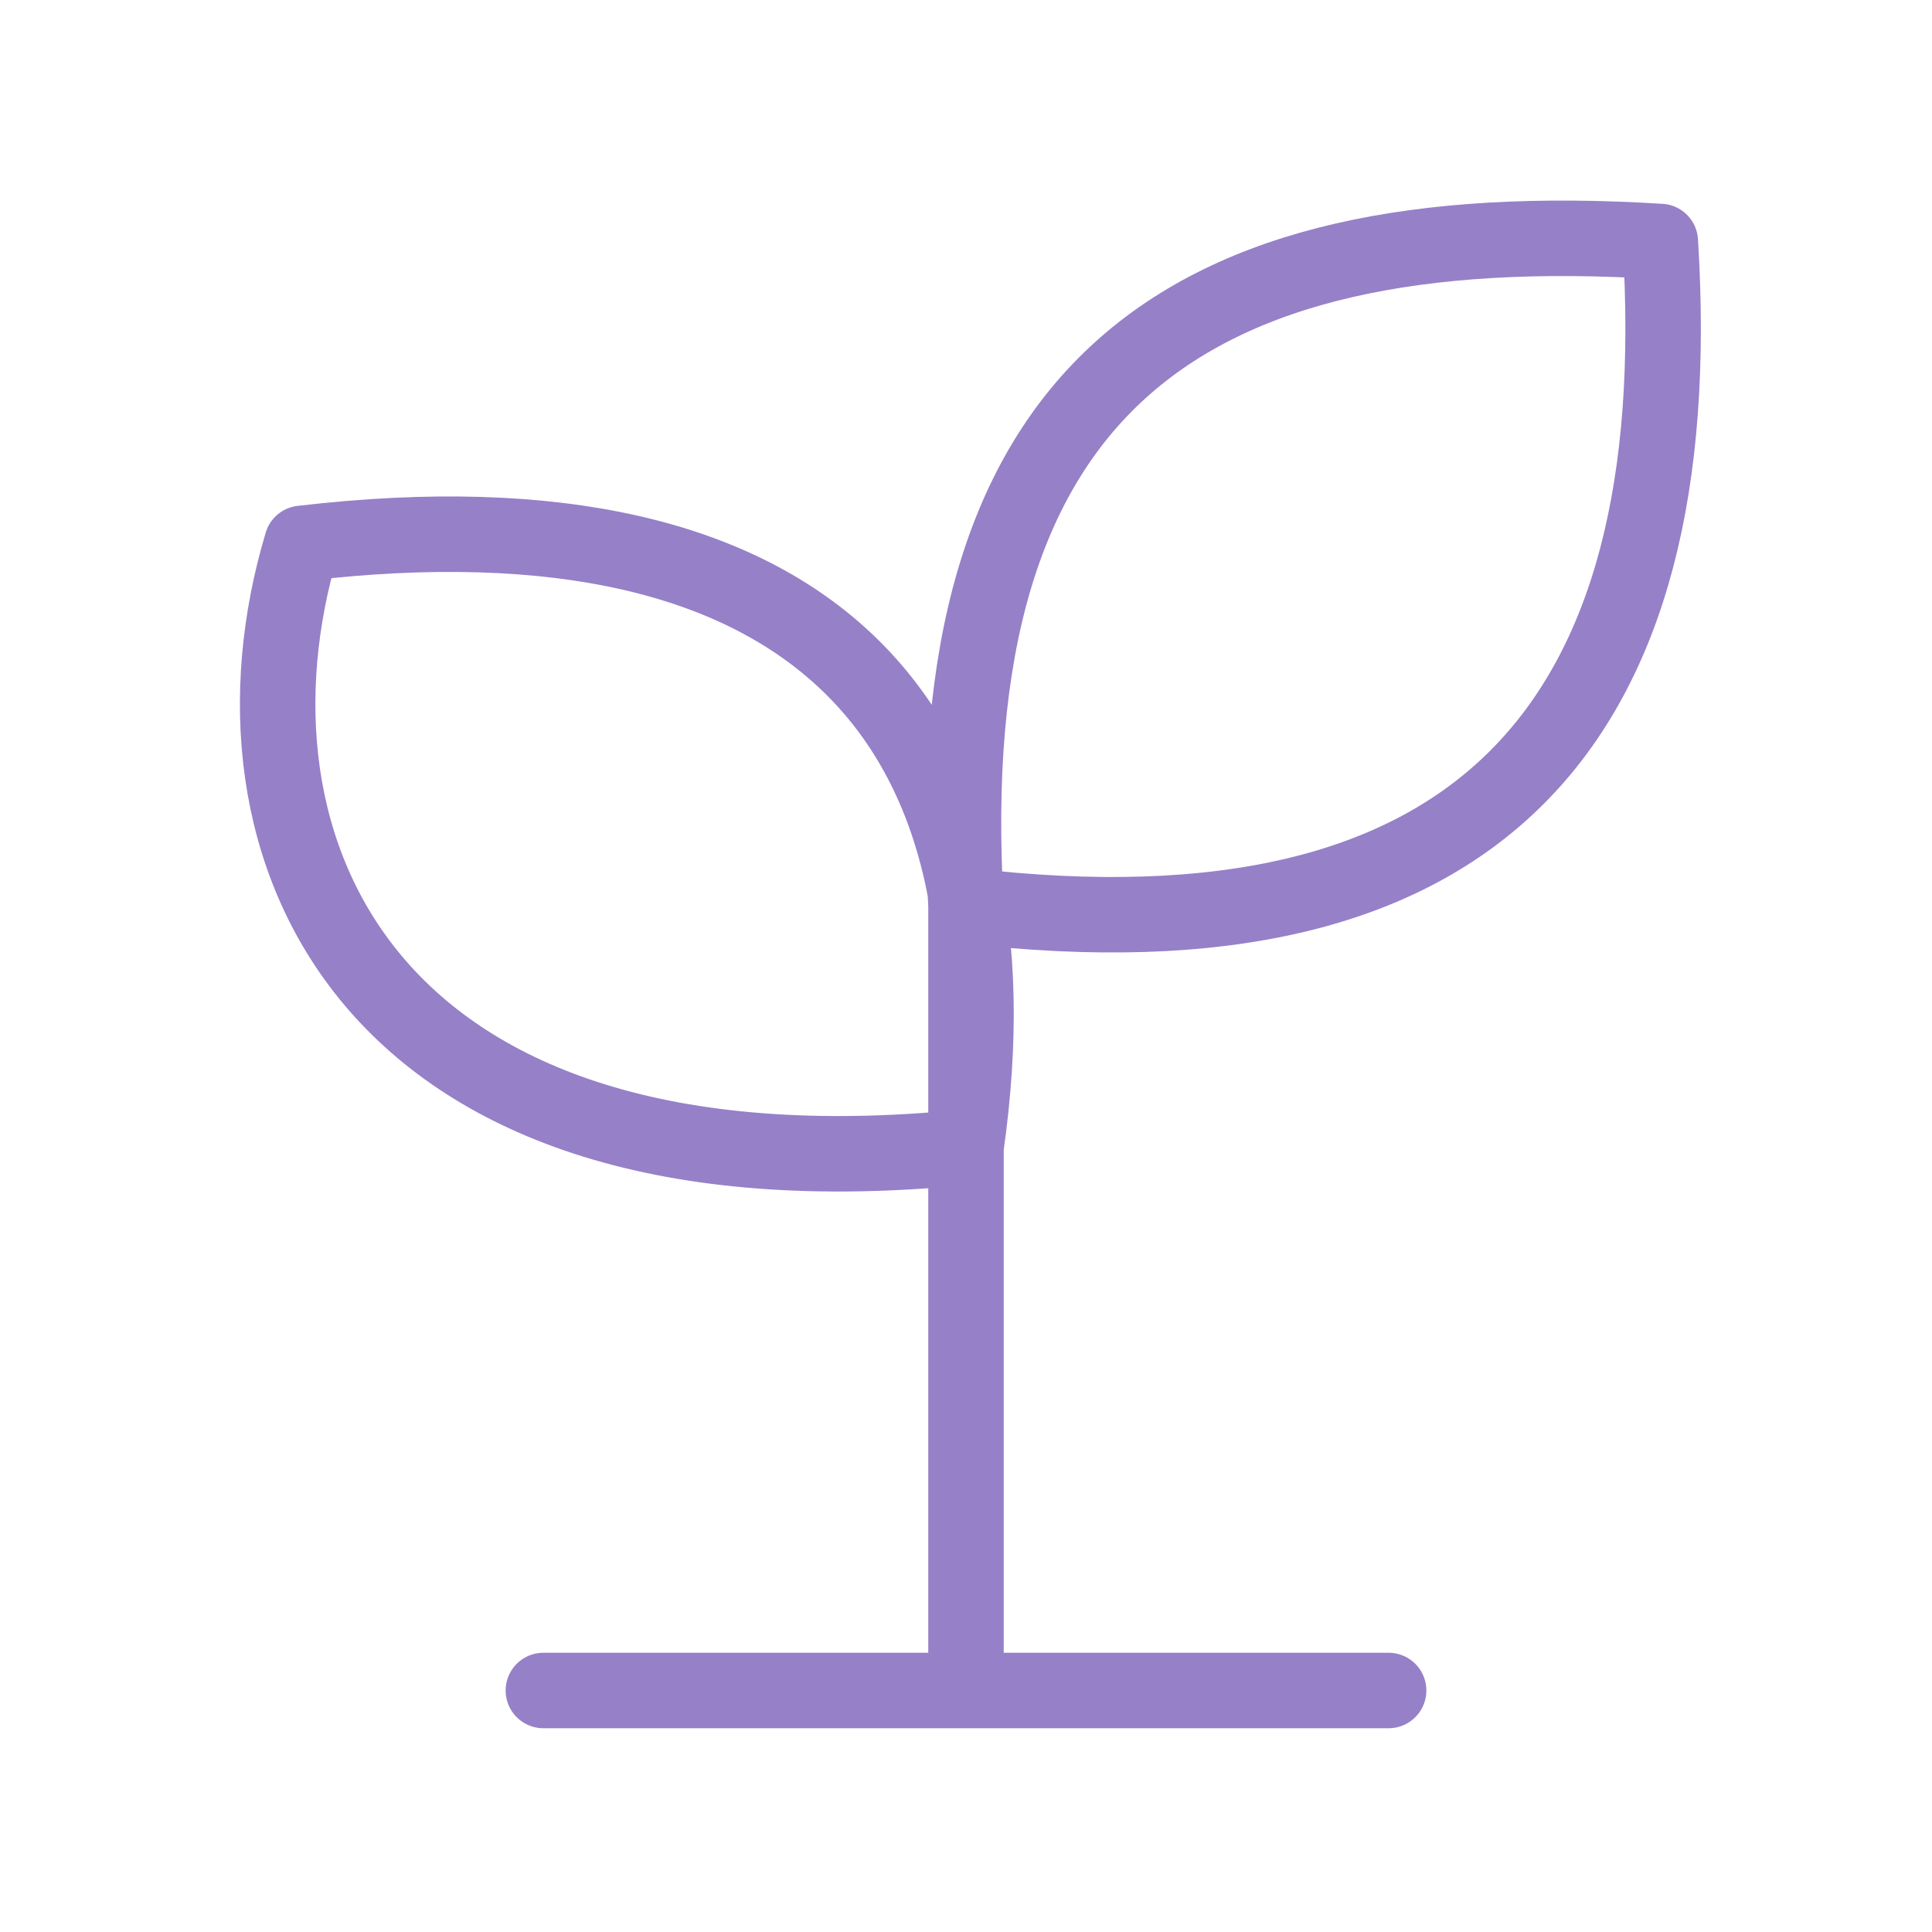
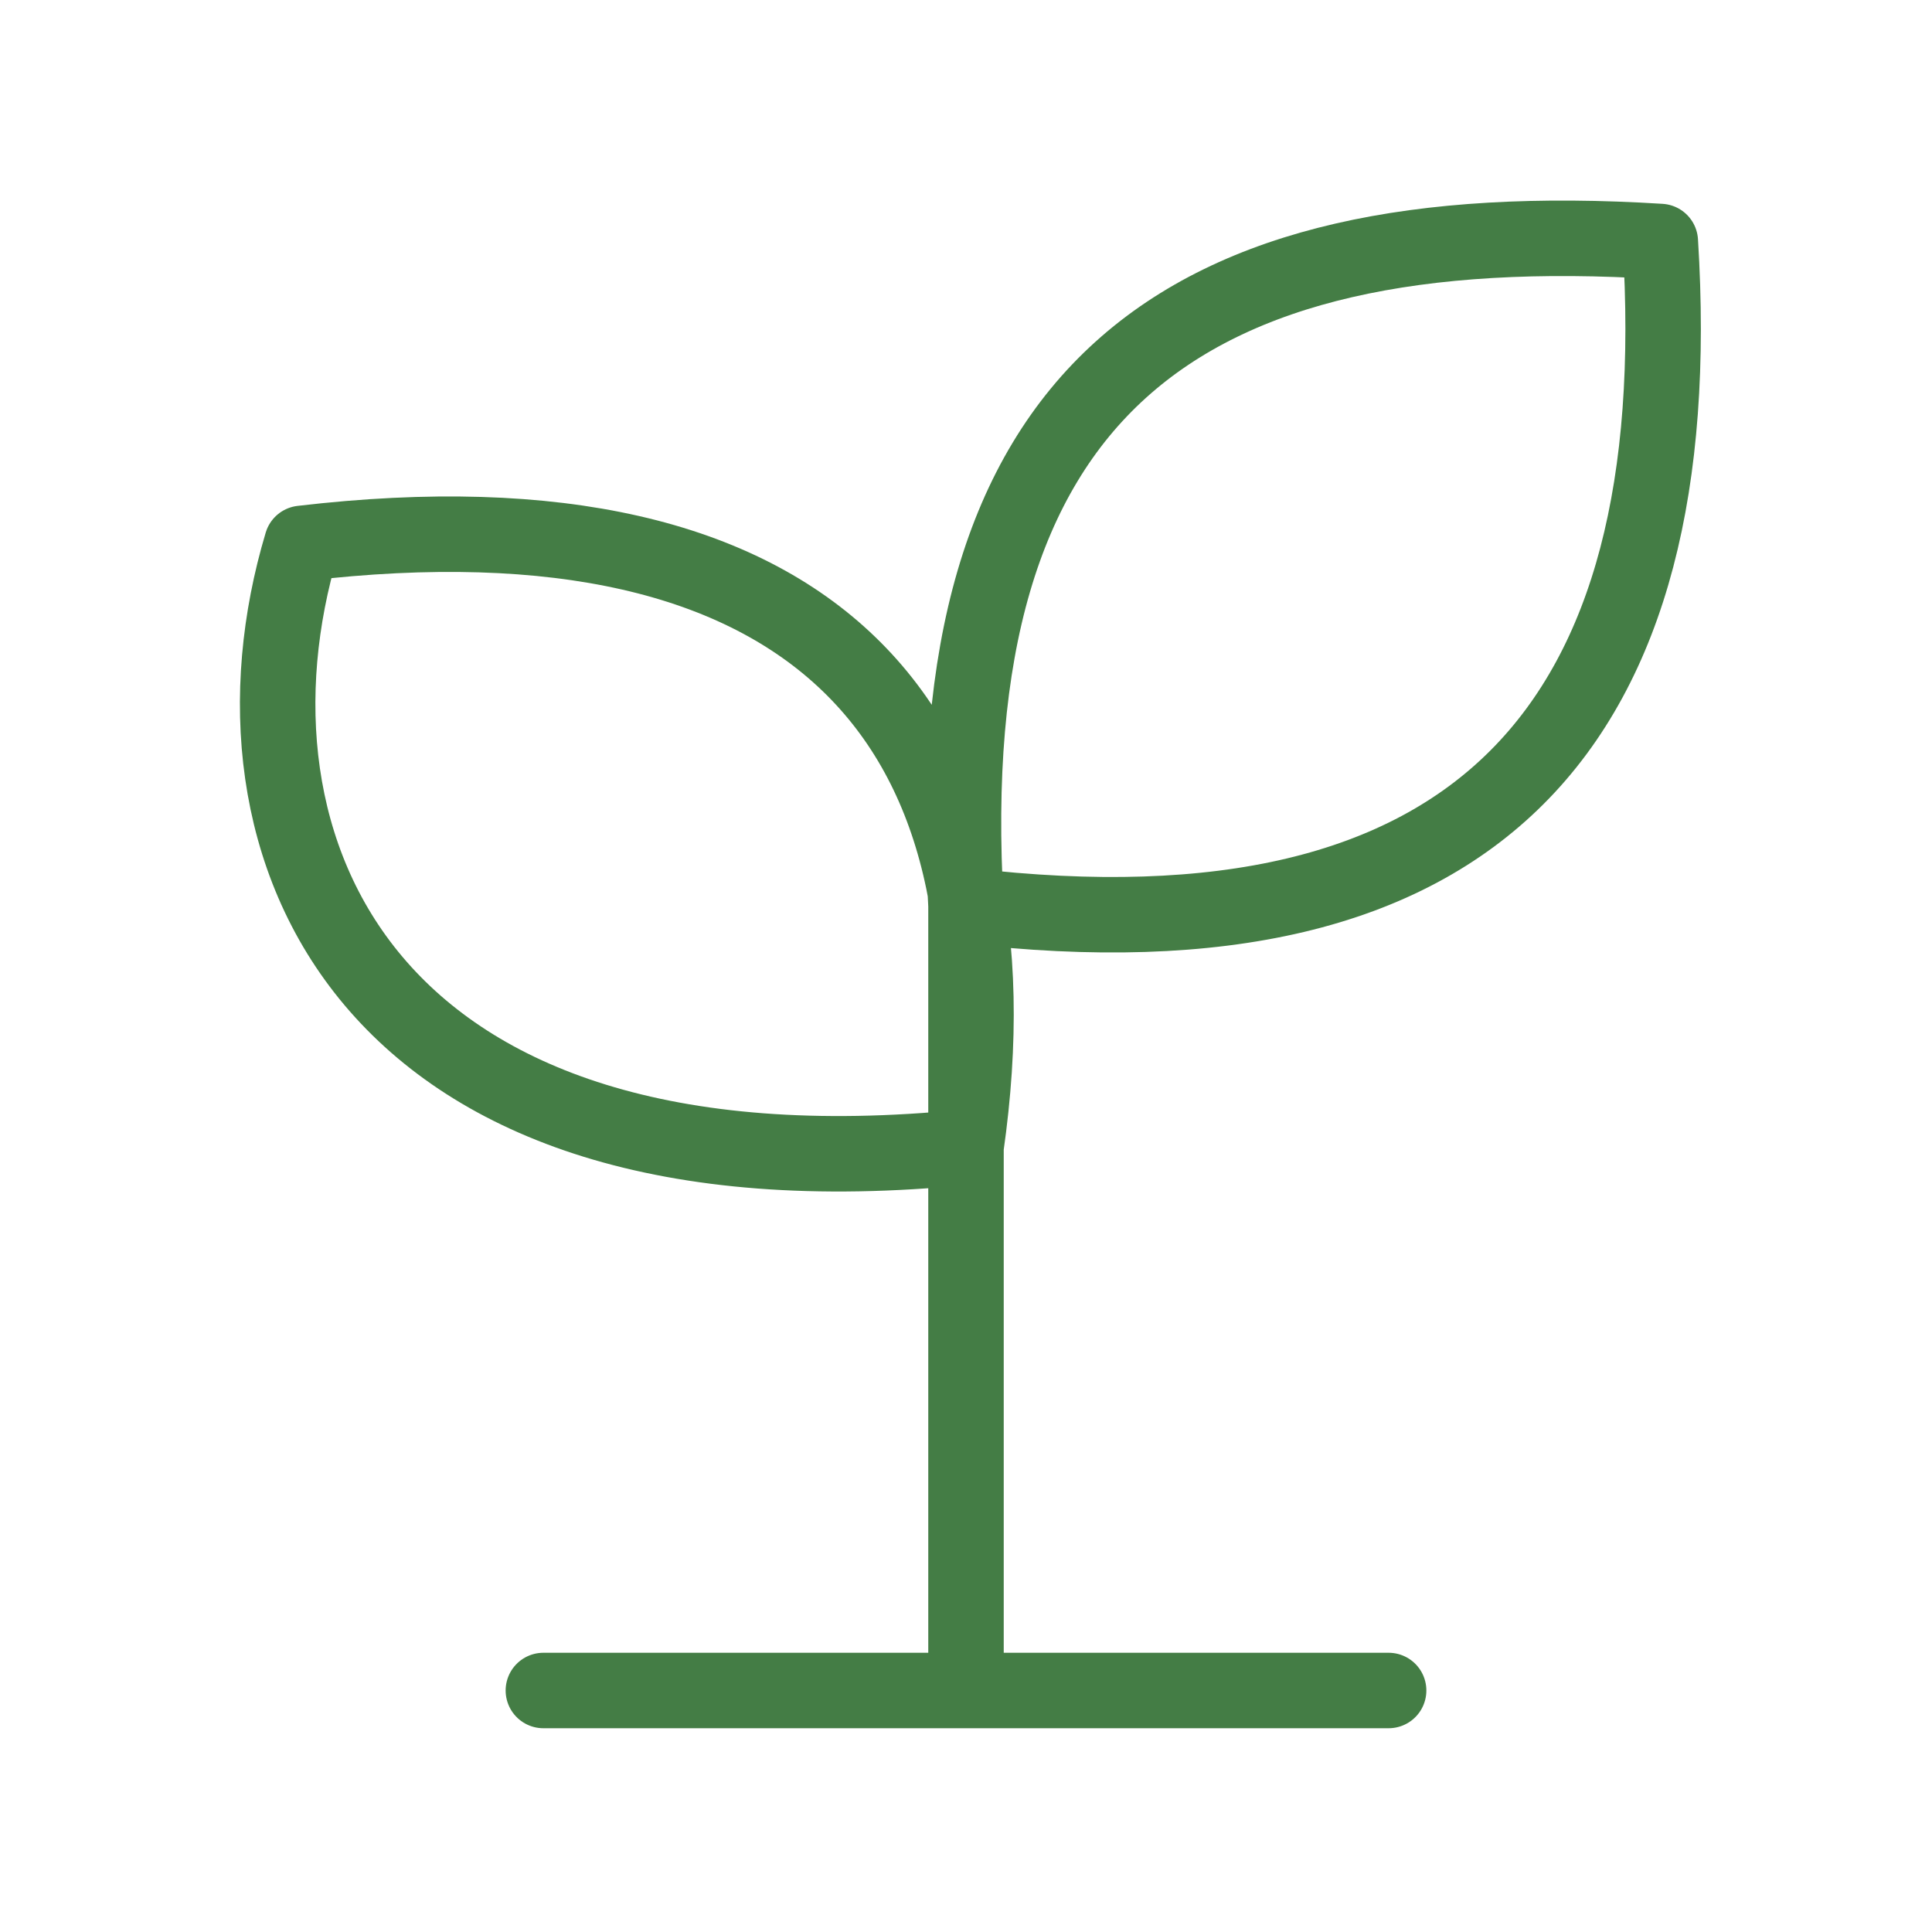
- <svg xmlns="http://www.w3.org/2000/svg" width="64" height="64" viewBox="0 0 64 64" fill="none" stroke="#9680c8" stroke-width="2.5" stroke-linecap="round" stroke-linejoin="round">
+ <svg xmlns="http://www.w3.org/2000/svg" width="64" height="64" viewBox="0 0 64 64" fill="none" stroke="#447D45" stroke-width="2.5" stroke-linecap="round" stroke-linejoin="round">
  <path d="M32 55V30M32 38C12 40 7 28 10 18c17-2 24 6 22 20ZM32 30c-1-17 7-23 23-22 1 16-6 24-23 22ZM18 56h28" />
</svg>
